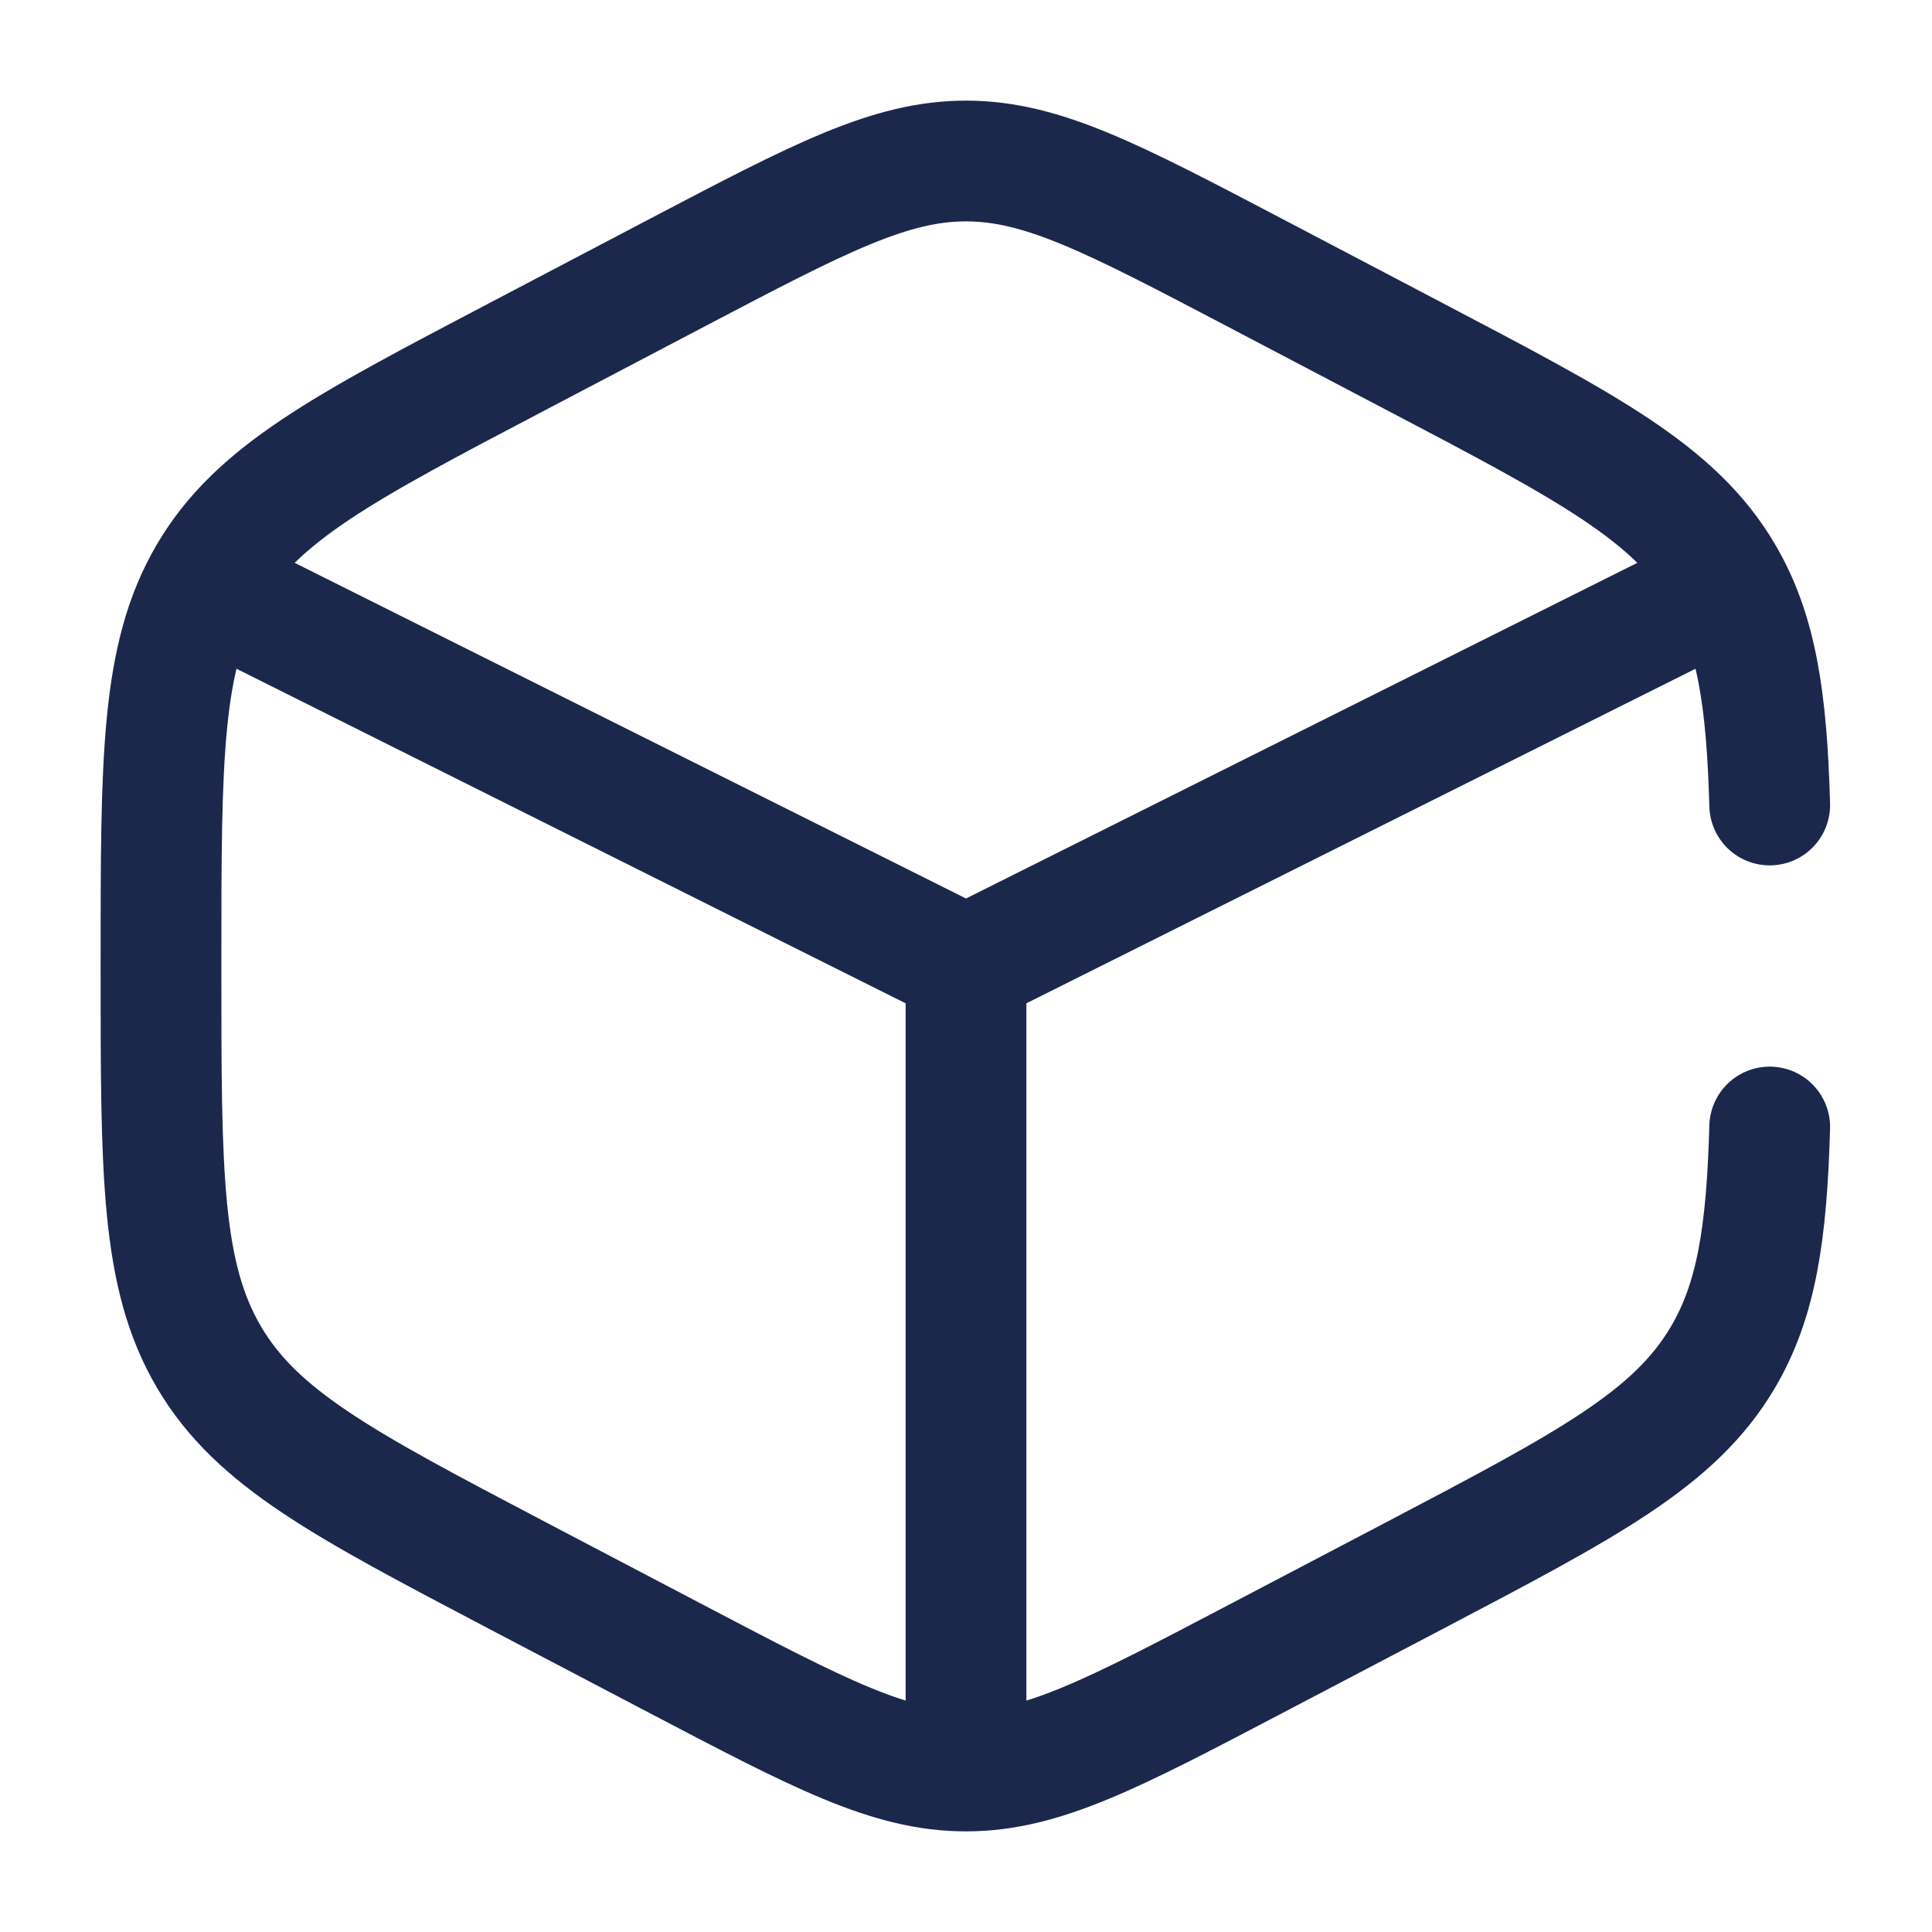
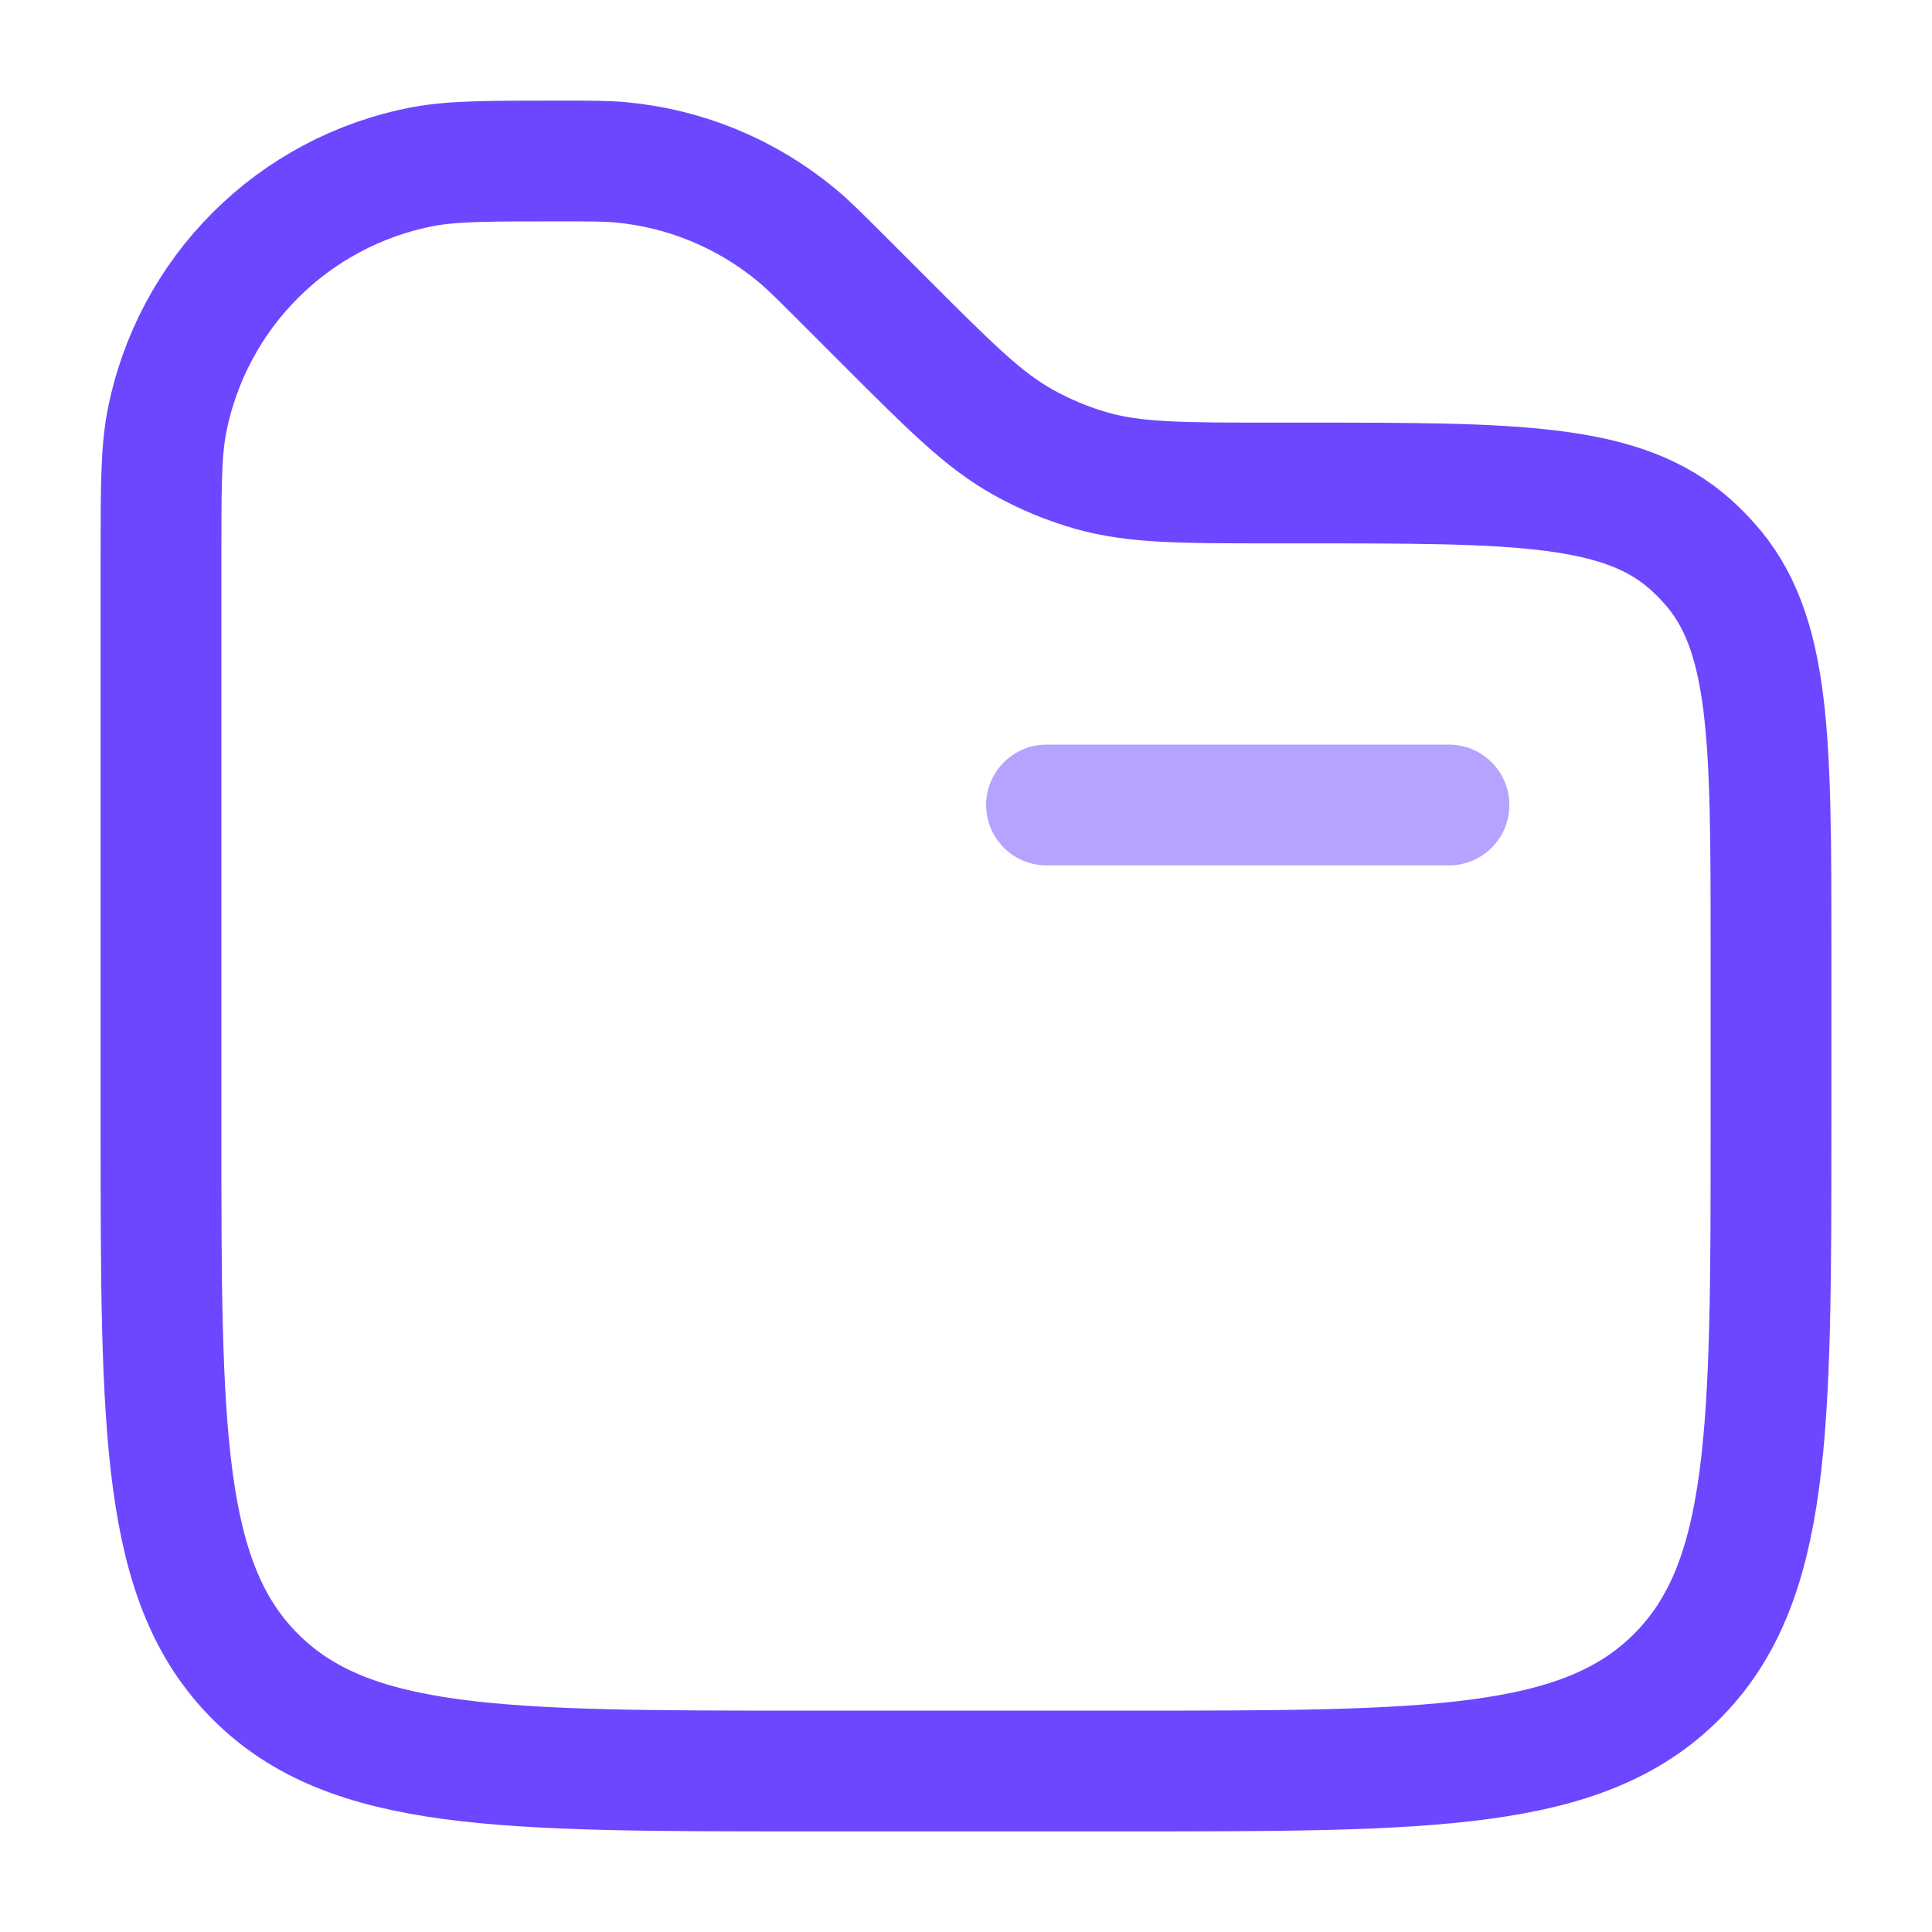
- <svg xmlns="http://www.w3.org/2000/svg" width="24px" height="24px" viewBox="0 0 24 24" fill="none">
-   <path d="M21.984 10C21.947 8.689 21.823 7.853 21.403 7.14C20.805 6.125 19.729 5.561 17.578 4.432L15.578 3.382C13.822 2.461 12.944 2 12 2C11.056 2 10.178 2.461 8.422 3.382L6.422 4.432C4.271 5.561 3.195 6.125 2.597 7.14C2 8.154 2 9.417 2 11.941V12.059C2 14.583 2 15.846 2.597 16.86C3.195 17.875 4.271 18.439 6.422 19.569L8.422 20.618C10.178 21.539 11.056 22 12 22C12.944 22 13.822 21.539 15.578 20.618L17.578 19.569C19.729 18.439 20.805 17.875 21.403 16.86C21.823 16.147 21.947 15.311 21.984 14" stroke="#1C274C" stroke-width="1.5" stroke-linecap="round" />
-   <path d="M21 7.5L12 12M12 12L3 7.5M12 12V21.5" stroke="#1C274C" stroke-width="1.5" stroke-linecap="round" />
+ <svg xmlns="http://www.w3.org/2000/svg" width="24" height="24" viewBox="0 0 24 24" fill="none">
+   <path opacity="0.5" d="M18 10L13 10" stroke="#6C47FF" stroke-width="1.5" stroke-linecap="round" />
+   <path d="M2 6.95C2 6.067 2 5.626 2.069 5.258C2.375 3.64 3.64 2.375 5.258 2.069C5.626 2 6.067 2 6.95 2C7.336 2 7.53 2 7.716 2.017C8.517 2.092 9.277 2.407 9.896 2.921C10.04 3.04 10.176 3.176 10.45 3.45L11 4C11.816 4.816 12.224 5.224 12.712 5.495C12.98 5.645 13.265 5.763 13.56 5.847C14.098 6 14.675 6 15.828 6H16.202C18.834 6 20.151 6 21.006 6.769C21.085 6.84 21.16 6.915 21.23 6.994C22 7.849 22 9.166 22 11.798V14C22 17.771 22 19.657 20.828 20.828C19.657 22 17.771 22 14 22H10C6.229 22 4.343 22 3.172 20.828C2 19.657 2 17.771 2 14V6.95Z" stroke="#6C47FF" stroke-width="1.5" />
</svg>
